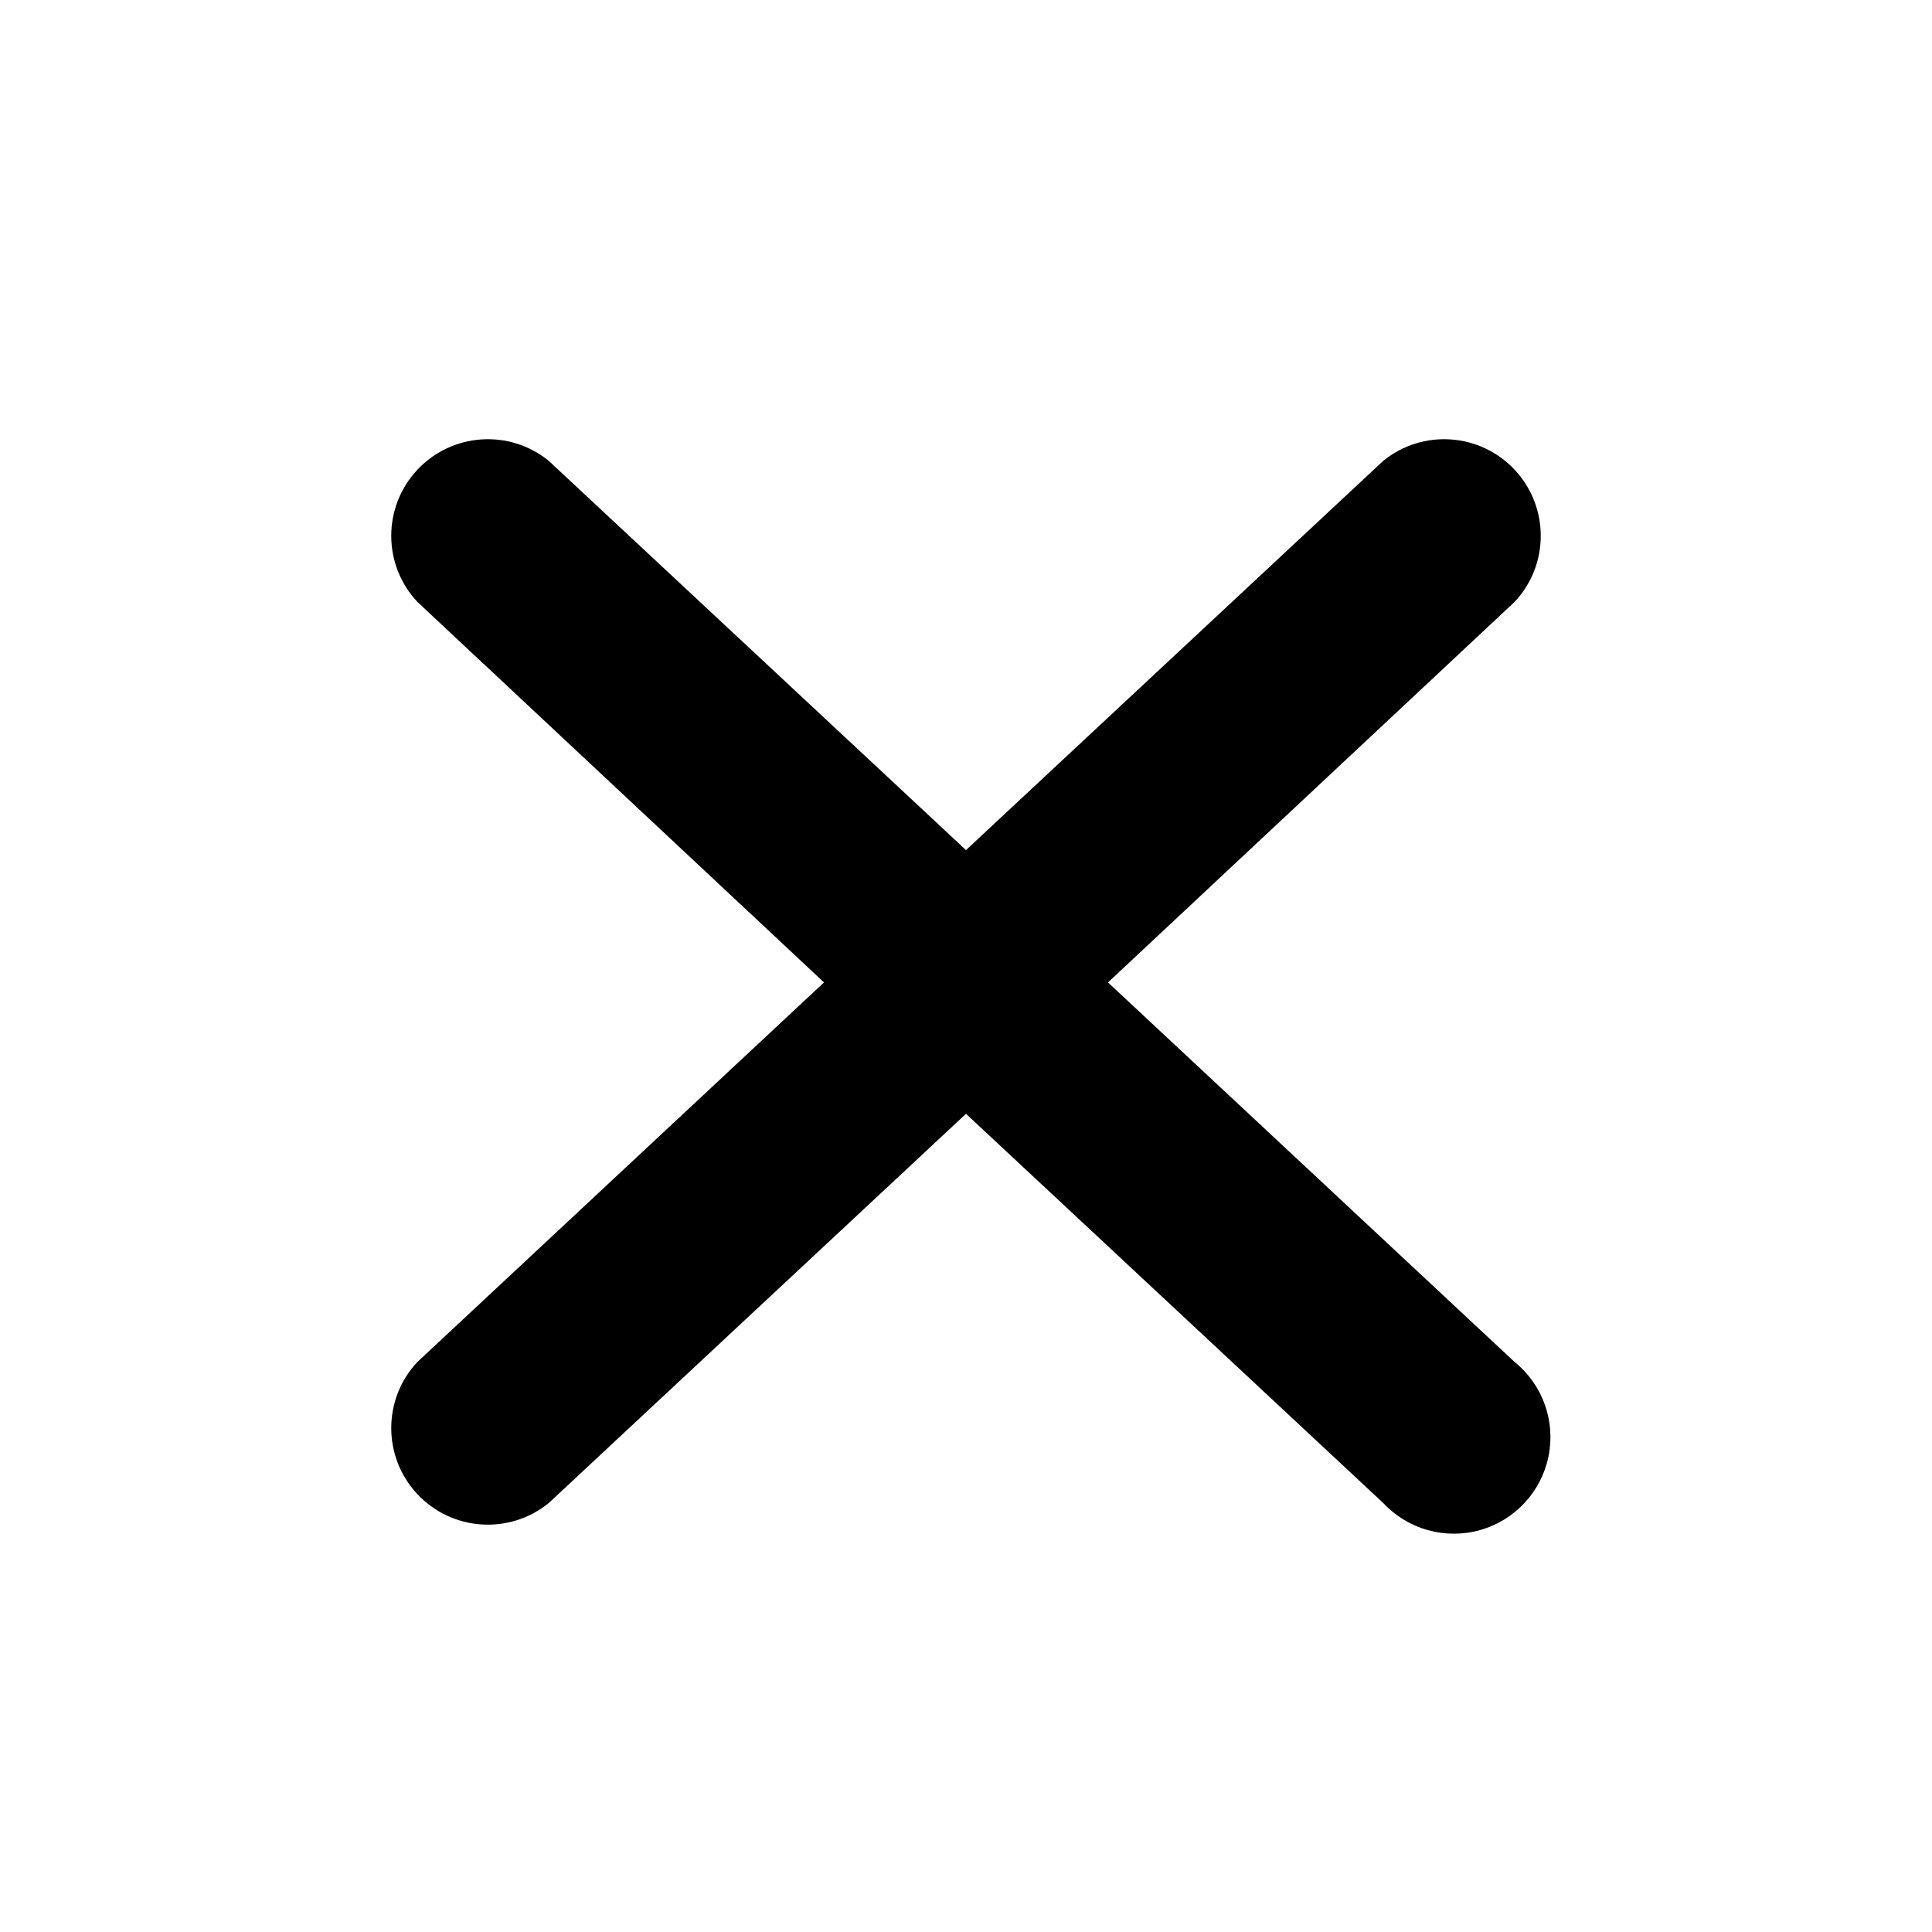
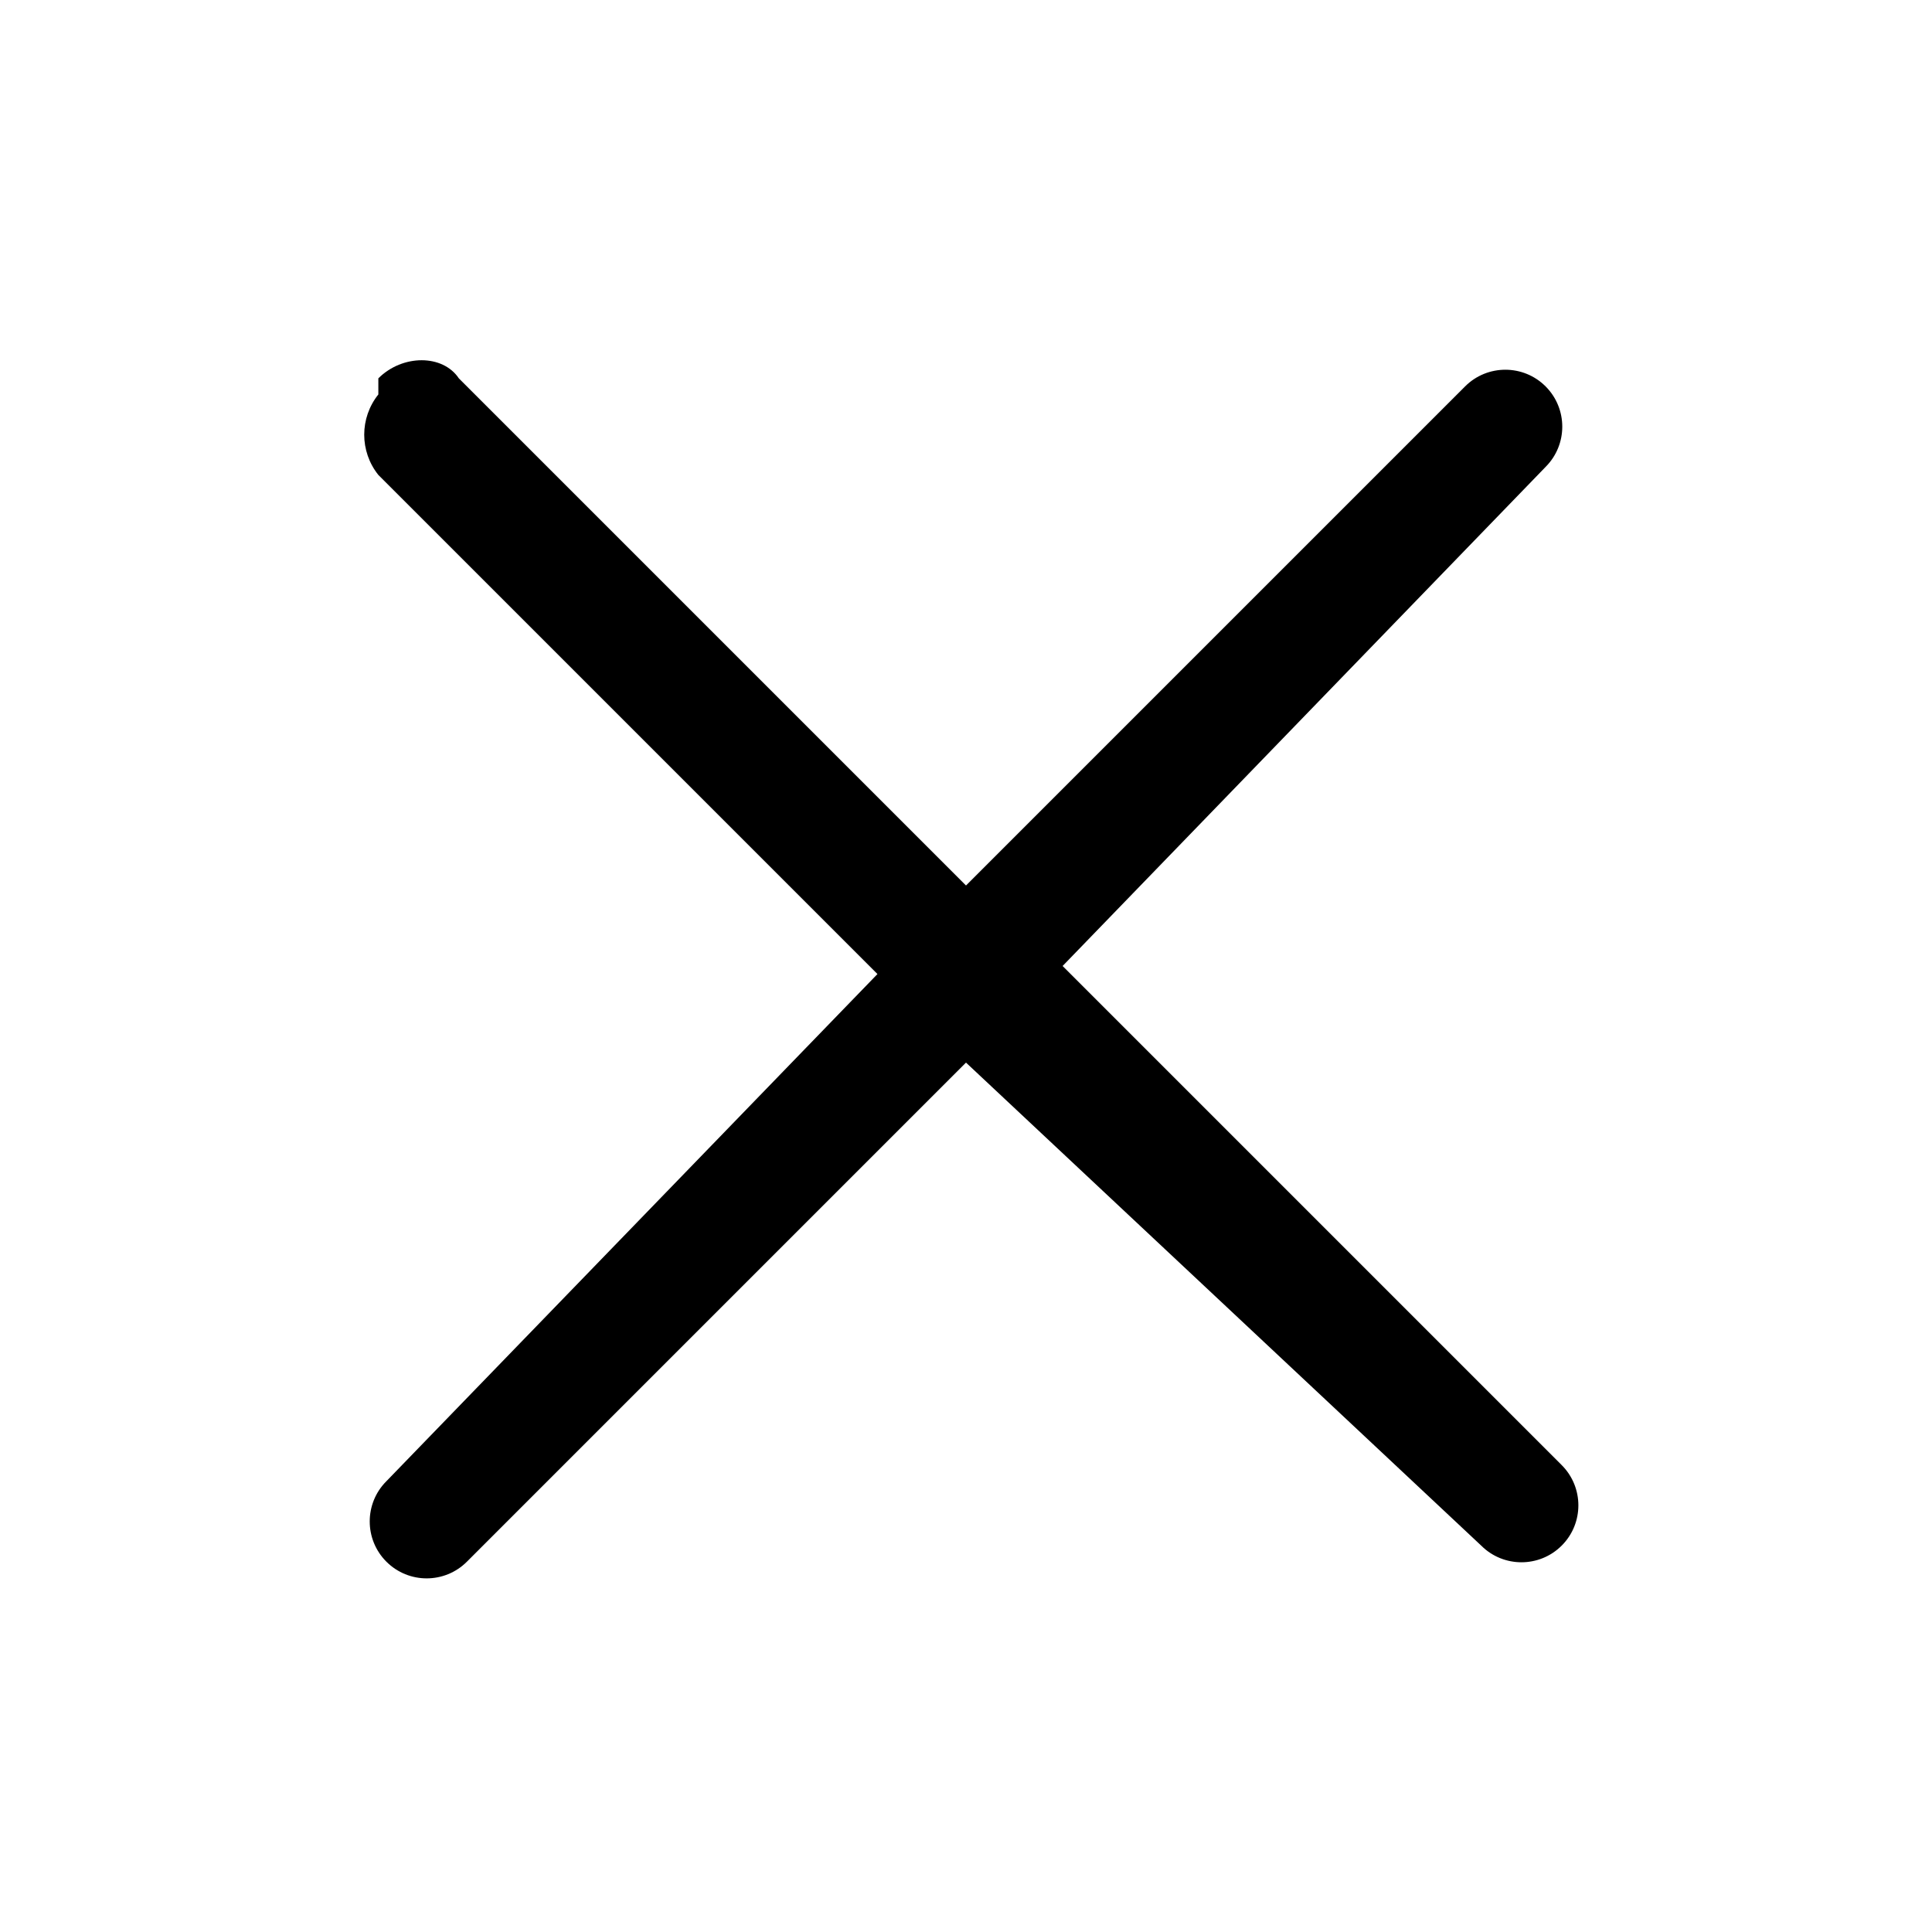
- <svg xmlns="http://www.w3.org/2000/svg" width="20" height="20" viewBox="0 0 20 20">
-   <path d="M8.53 10.17 4.32 6.23a1 1 0 0 1 1.36-1.46L10 8.8l4.32-4.03a1 1 0 0 1 1.36 1.46l-4.21 3.94 4.21 3.93a1 1 0 1 1-1.36 1.46L10 11.53l-4.32 4.03a1 1 0 0 1-1.36-1.46l4.21-3.93Z" />
+ <svg xmlns="http://www.w3.org/2000/svg" width="24" height="24">
+   <path fill-rule="evenodd" clip-rule="evenodd" d="M4.7 4.7c.3-.3.8-.3 1 0L12 11l6.2-6.2a.7.7 0 111 1L13.2 12l6.2 6.2a.7.7 0 11-1 1L12 13.2l-6.2 6.2a.7.7 0 01-1-1l6.1-6.3-6.2-6.2a.8.8 0 010-1z" />
</svg>
